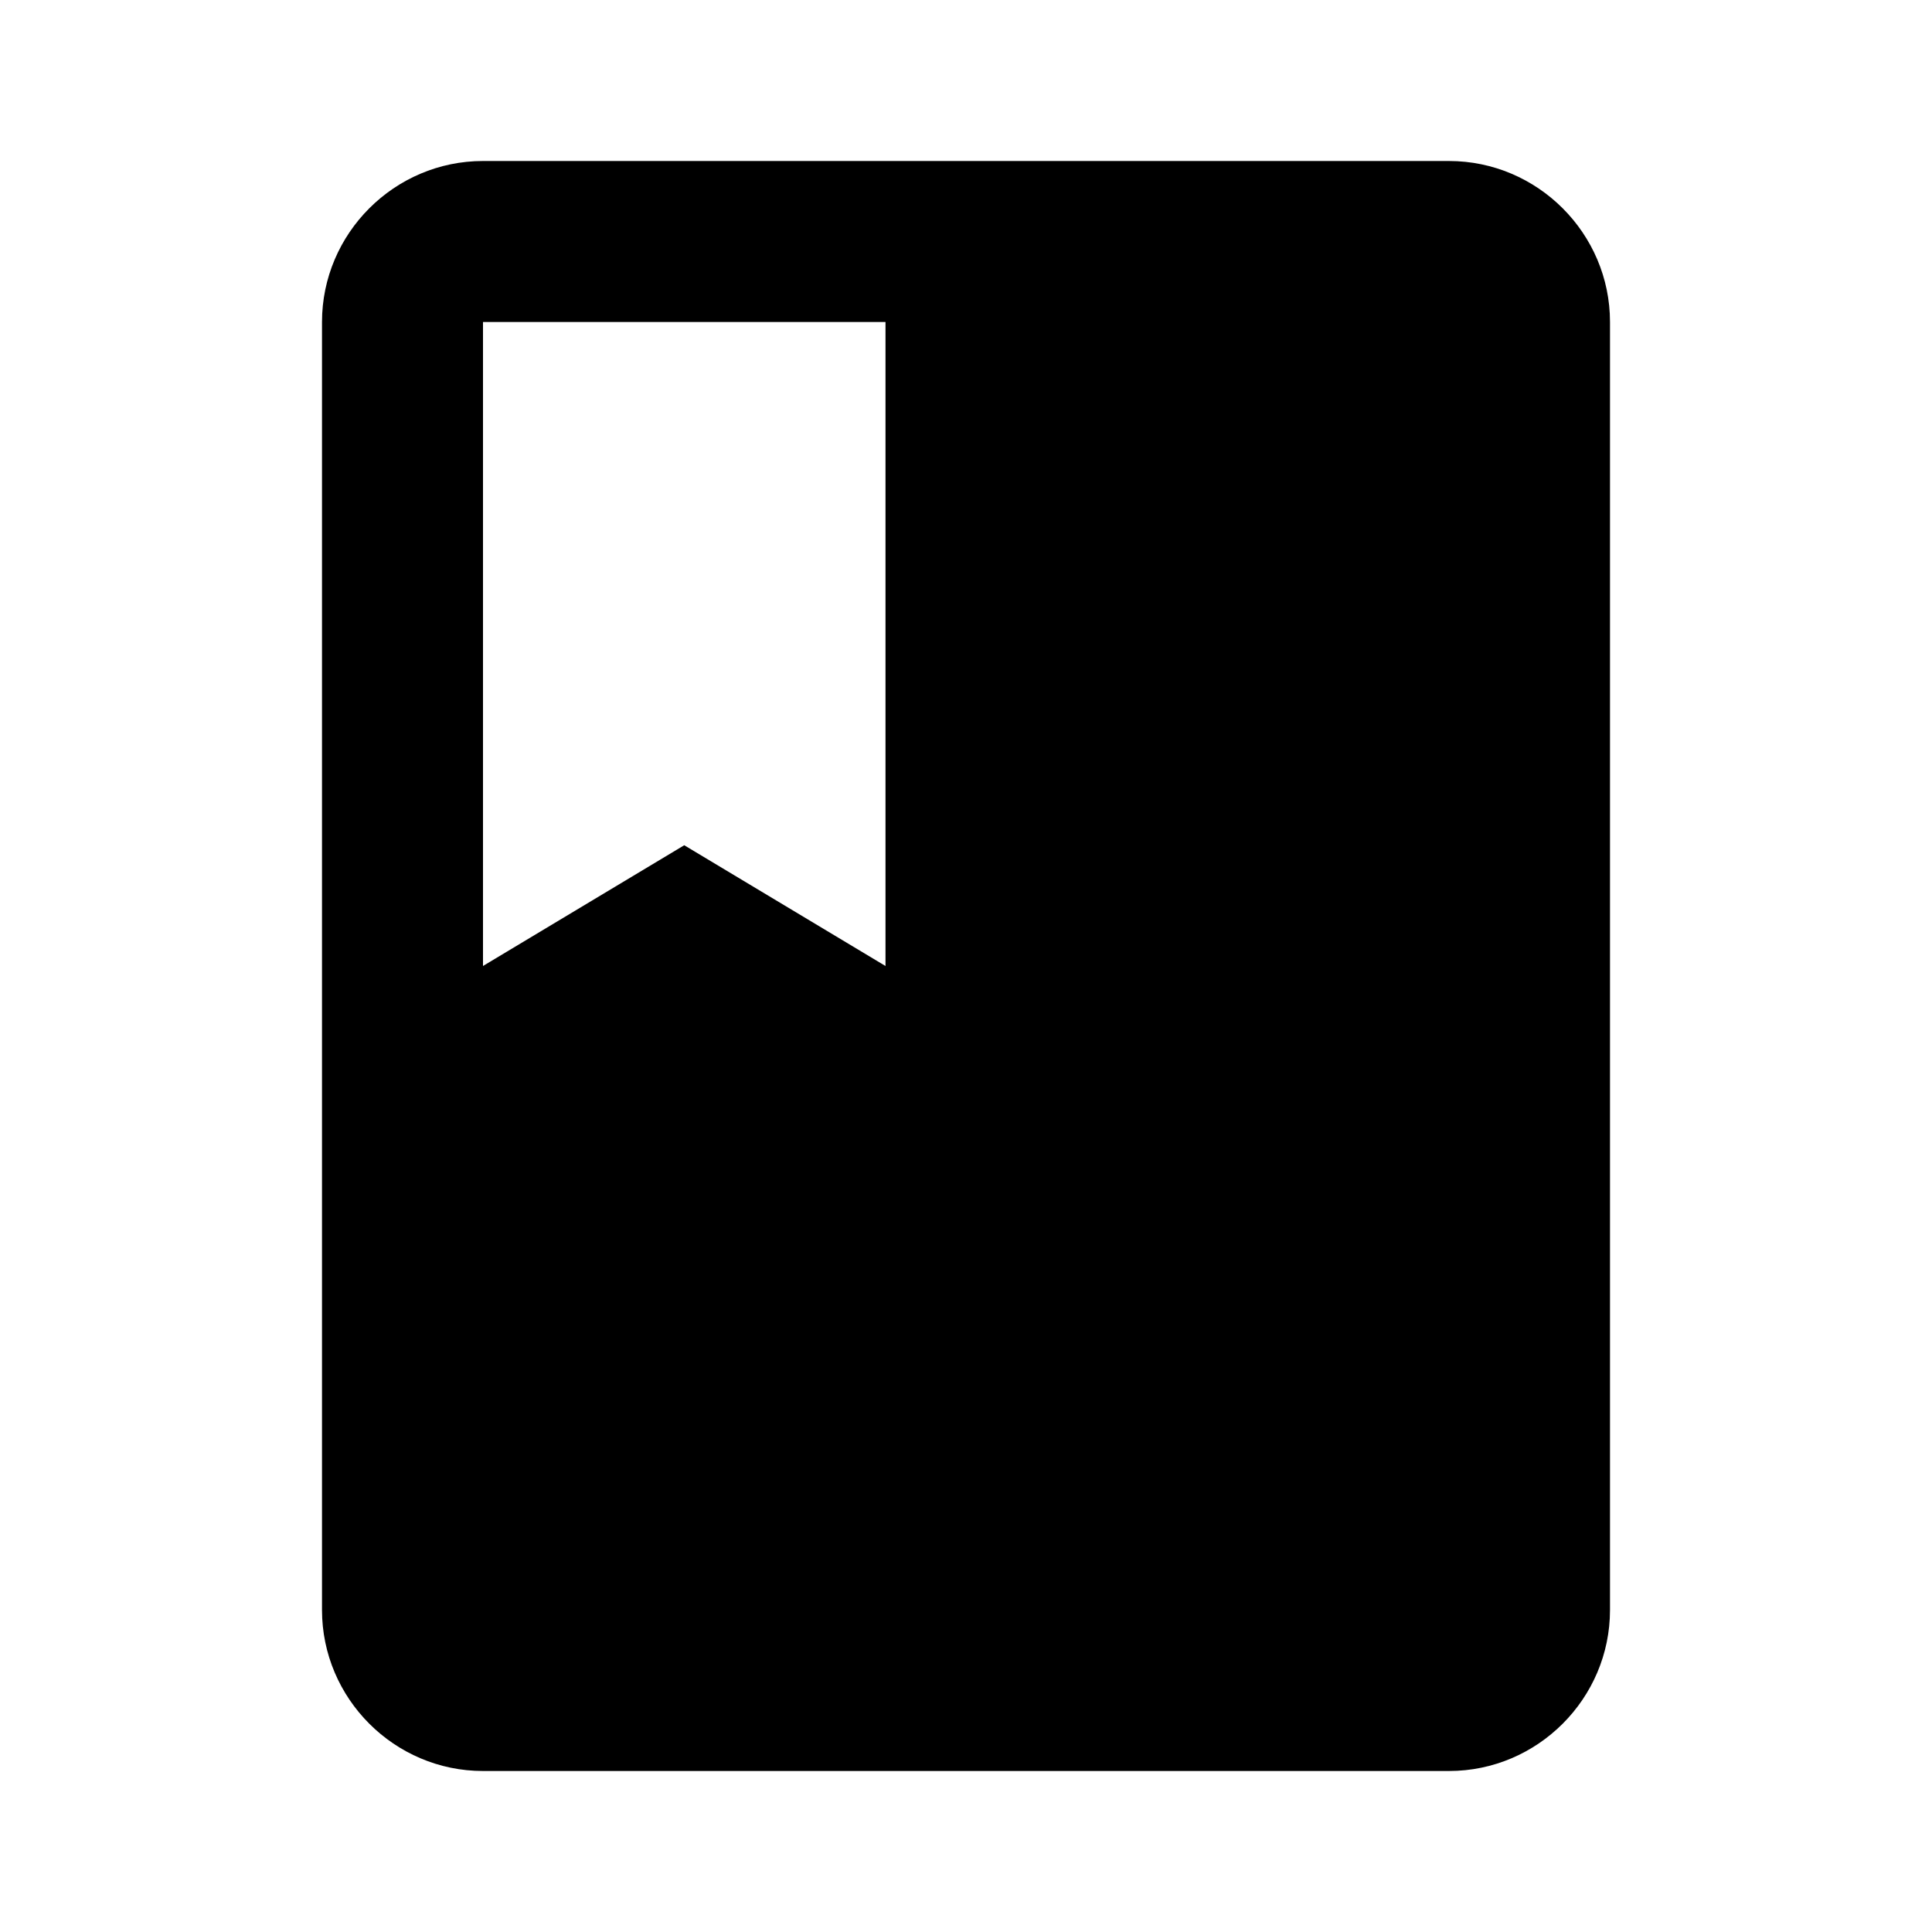
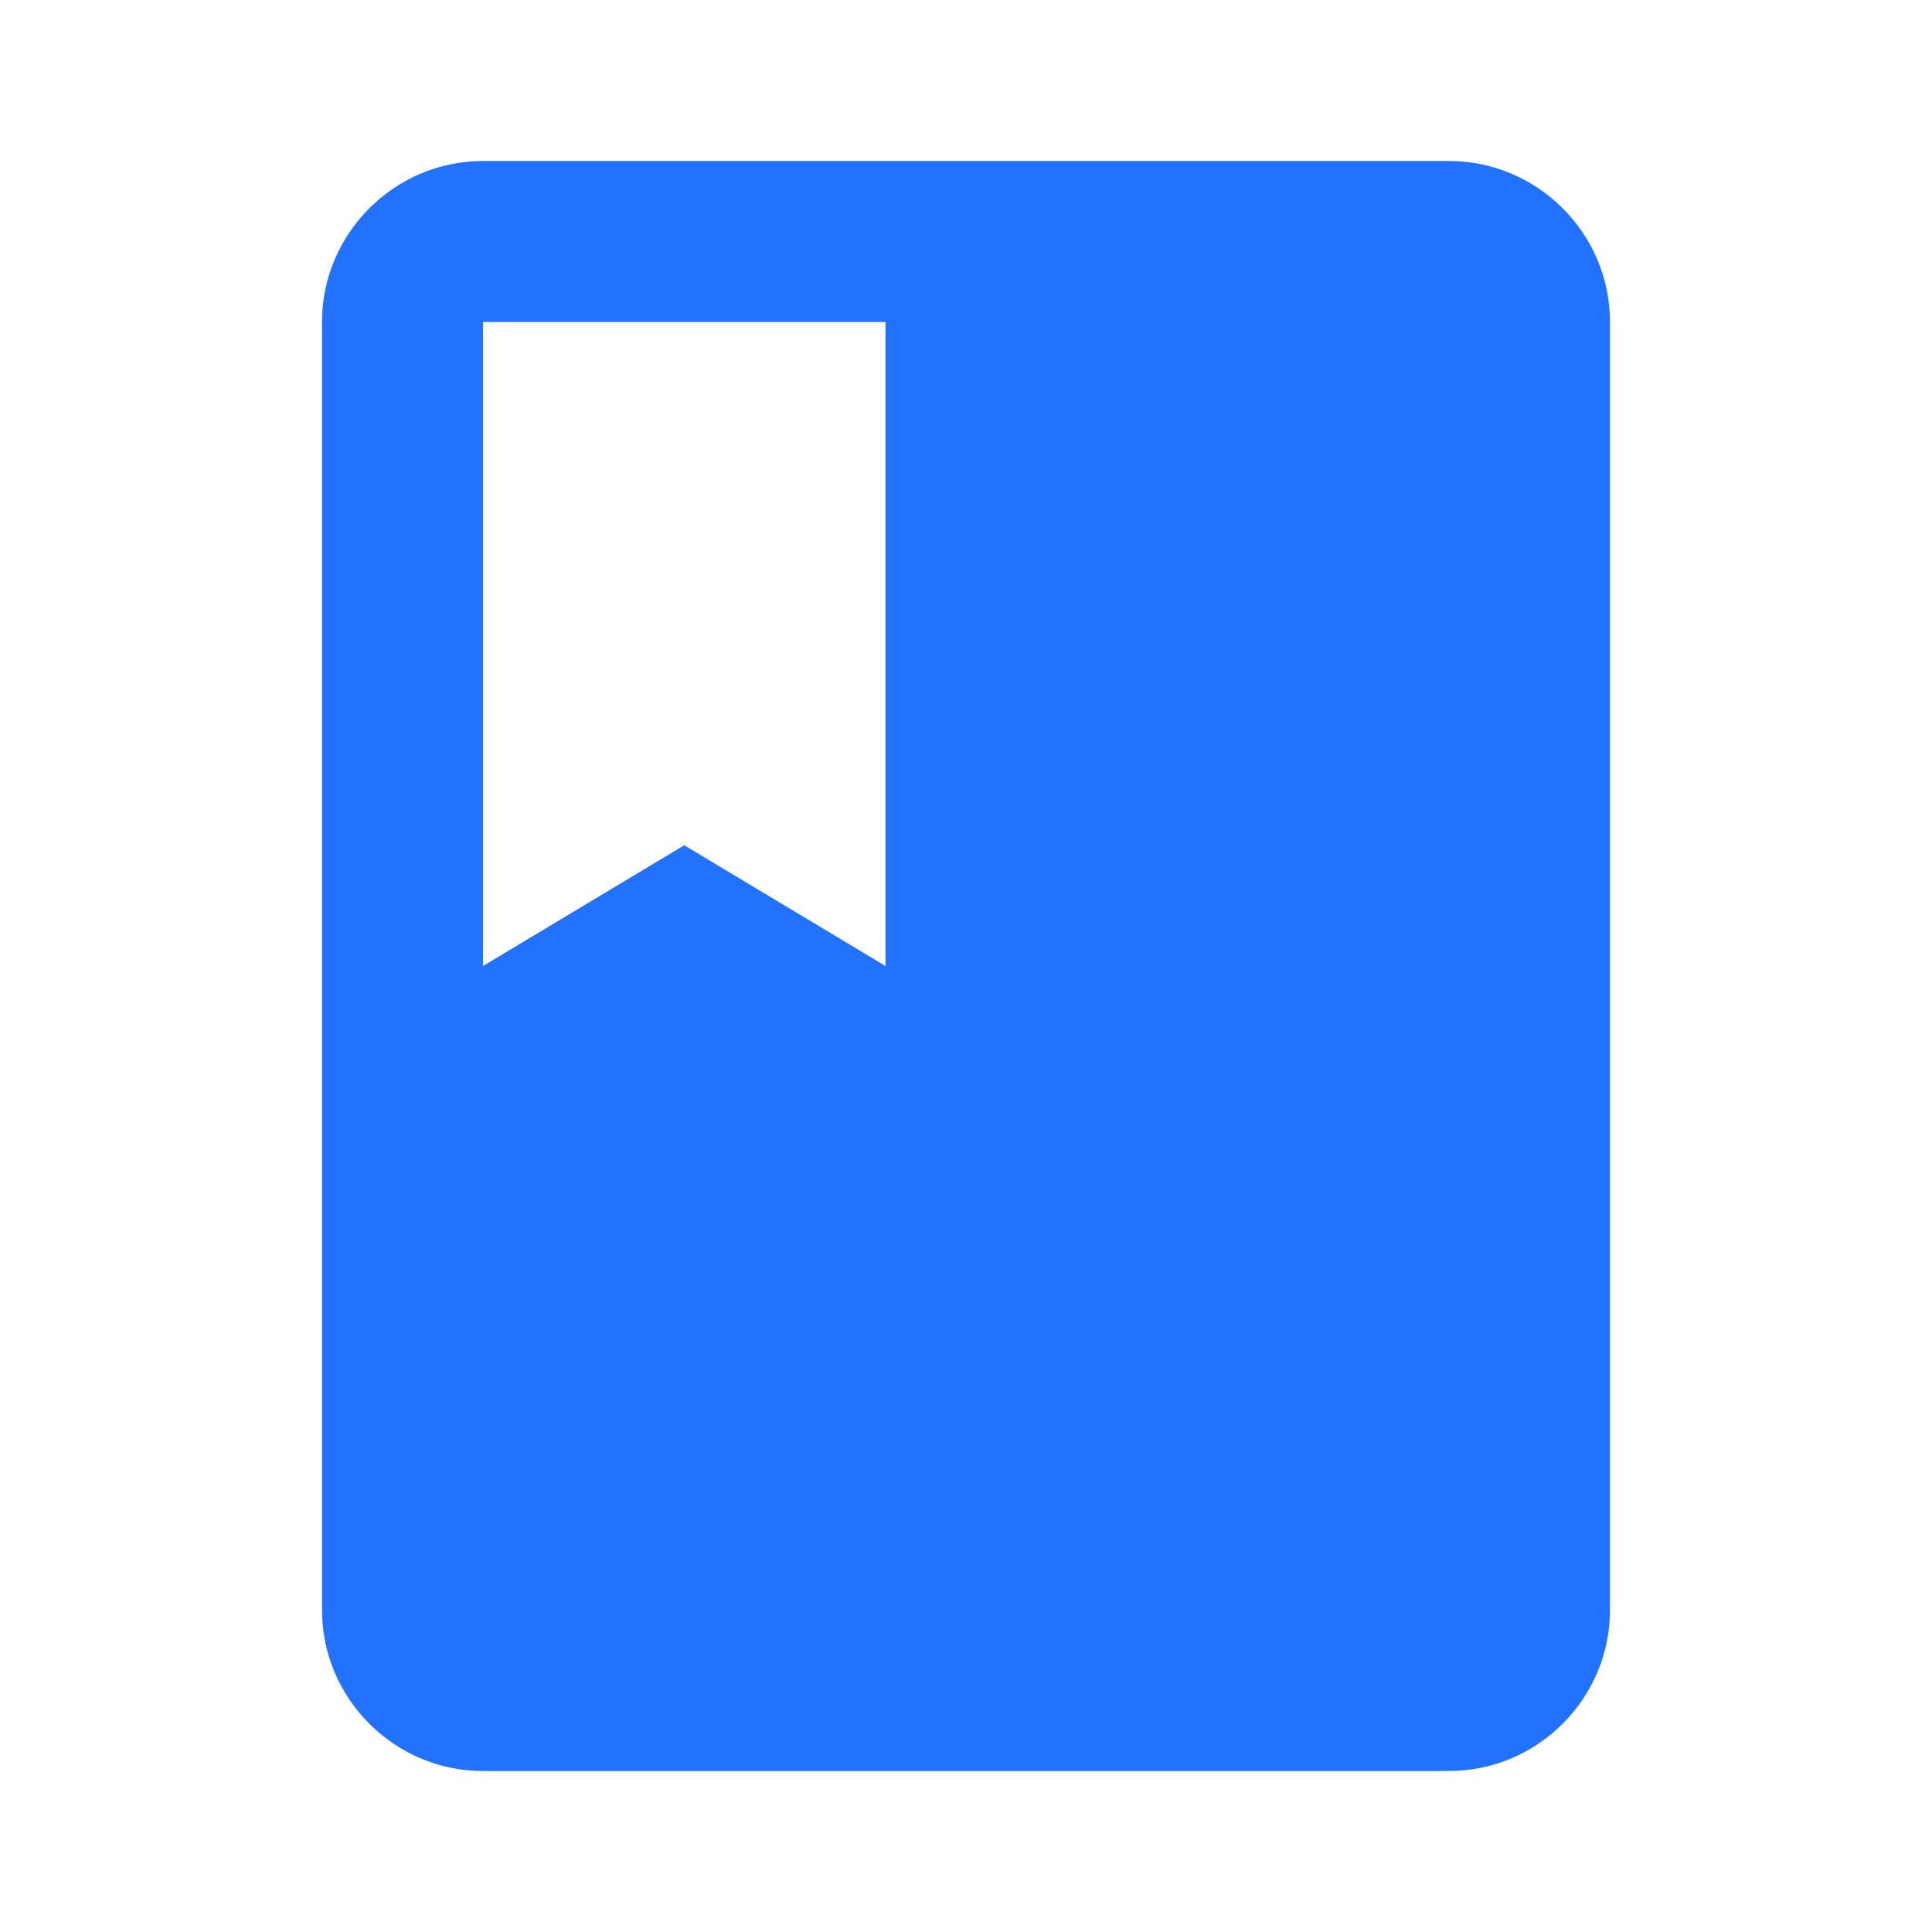
- <svg xmlns="http://www.w3.org/2000/svg" t="1661335467664" class="icon" viewBox="0 0 1024 1024" version="1.1" p-id="12205" width="200" height="200">
-   <defs>
-     <style type="text/css" />
-   </defs>
-   <path d="M768 85.333H256c-46.933 0-85.333 38.4-85.333 85.333v682.667c0 46.933 38.4 85.333 85.333 85.333h512c46.933 0 85.333-38.4 85.333-85.333V170.667c0-46.933-38.4-85.333-85.333-85.333zM256 170.667h213.333v341.333l-106.667-64L256 512V170.667z" p-id="12206" />
+ <svg xmlns="http://www.w3.org/2000/svg" version="1.1" width="200" height="200" viewBox="0 0 1024 1024" overflow="hidden">
+   <path d=" M 768 85.333 L 256 85.333 C 209.067 85.333 170.667 123.733 170.667 170.667 L 170.667 853.333 C 170.667 900.267 209.067 938.667 256 938.667 L 768 938.667 C 814.933 938.667 853.333 900.267 853.333 853.333 L 853.333 170.667 C 853.333 123.733 814.933 85.333 768 85.333 Z M 256 170.667 L 469.333 170.667 L 469.333 512 L 362.667 448 L 256 512 L 256 170.667 Z" stroke="none" stroke-width="1" stroke-dasharray="" stroke-dashoffset="1" fill="#2372FF" fill-opacity="1" />
</svg>
